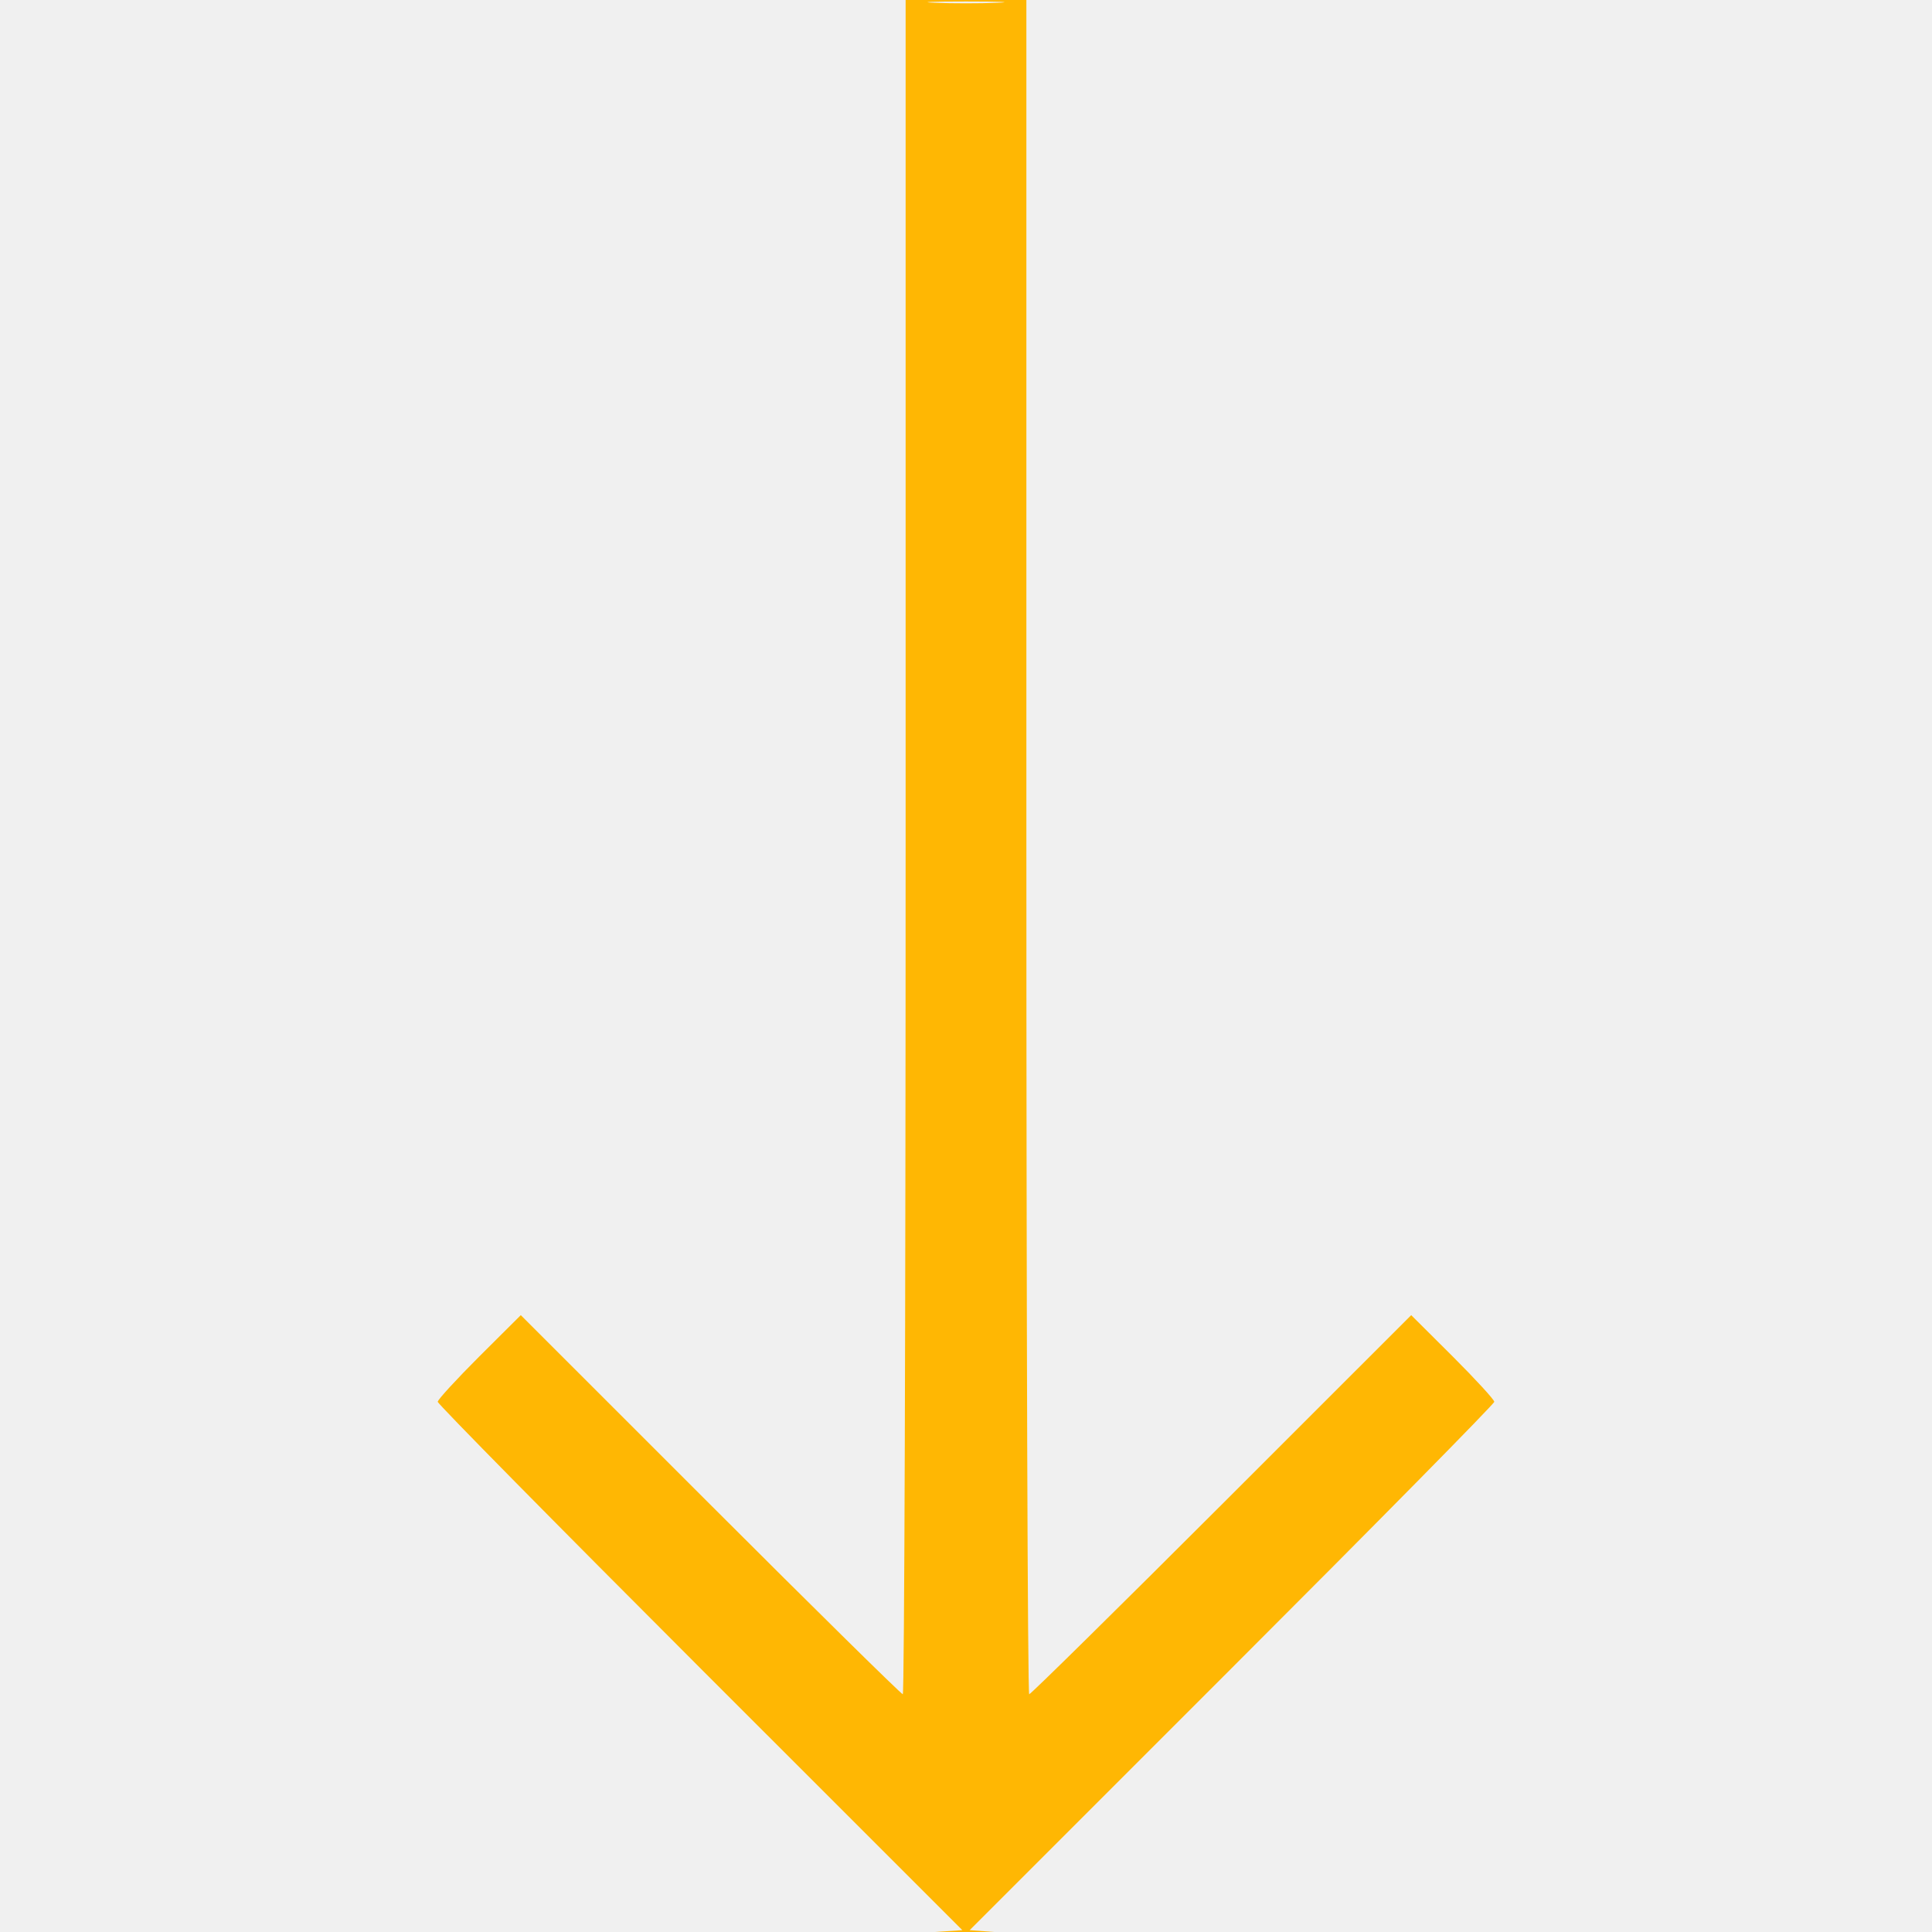
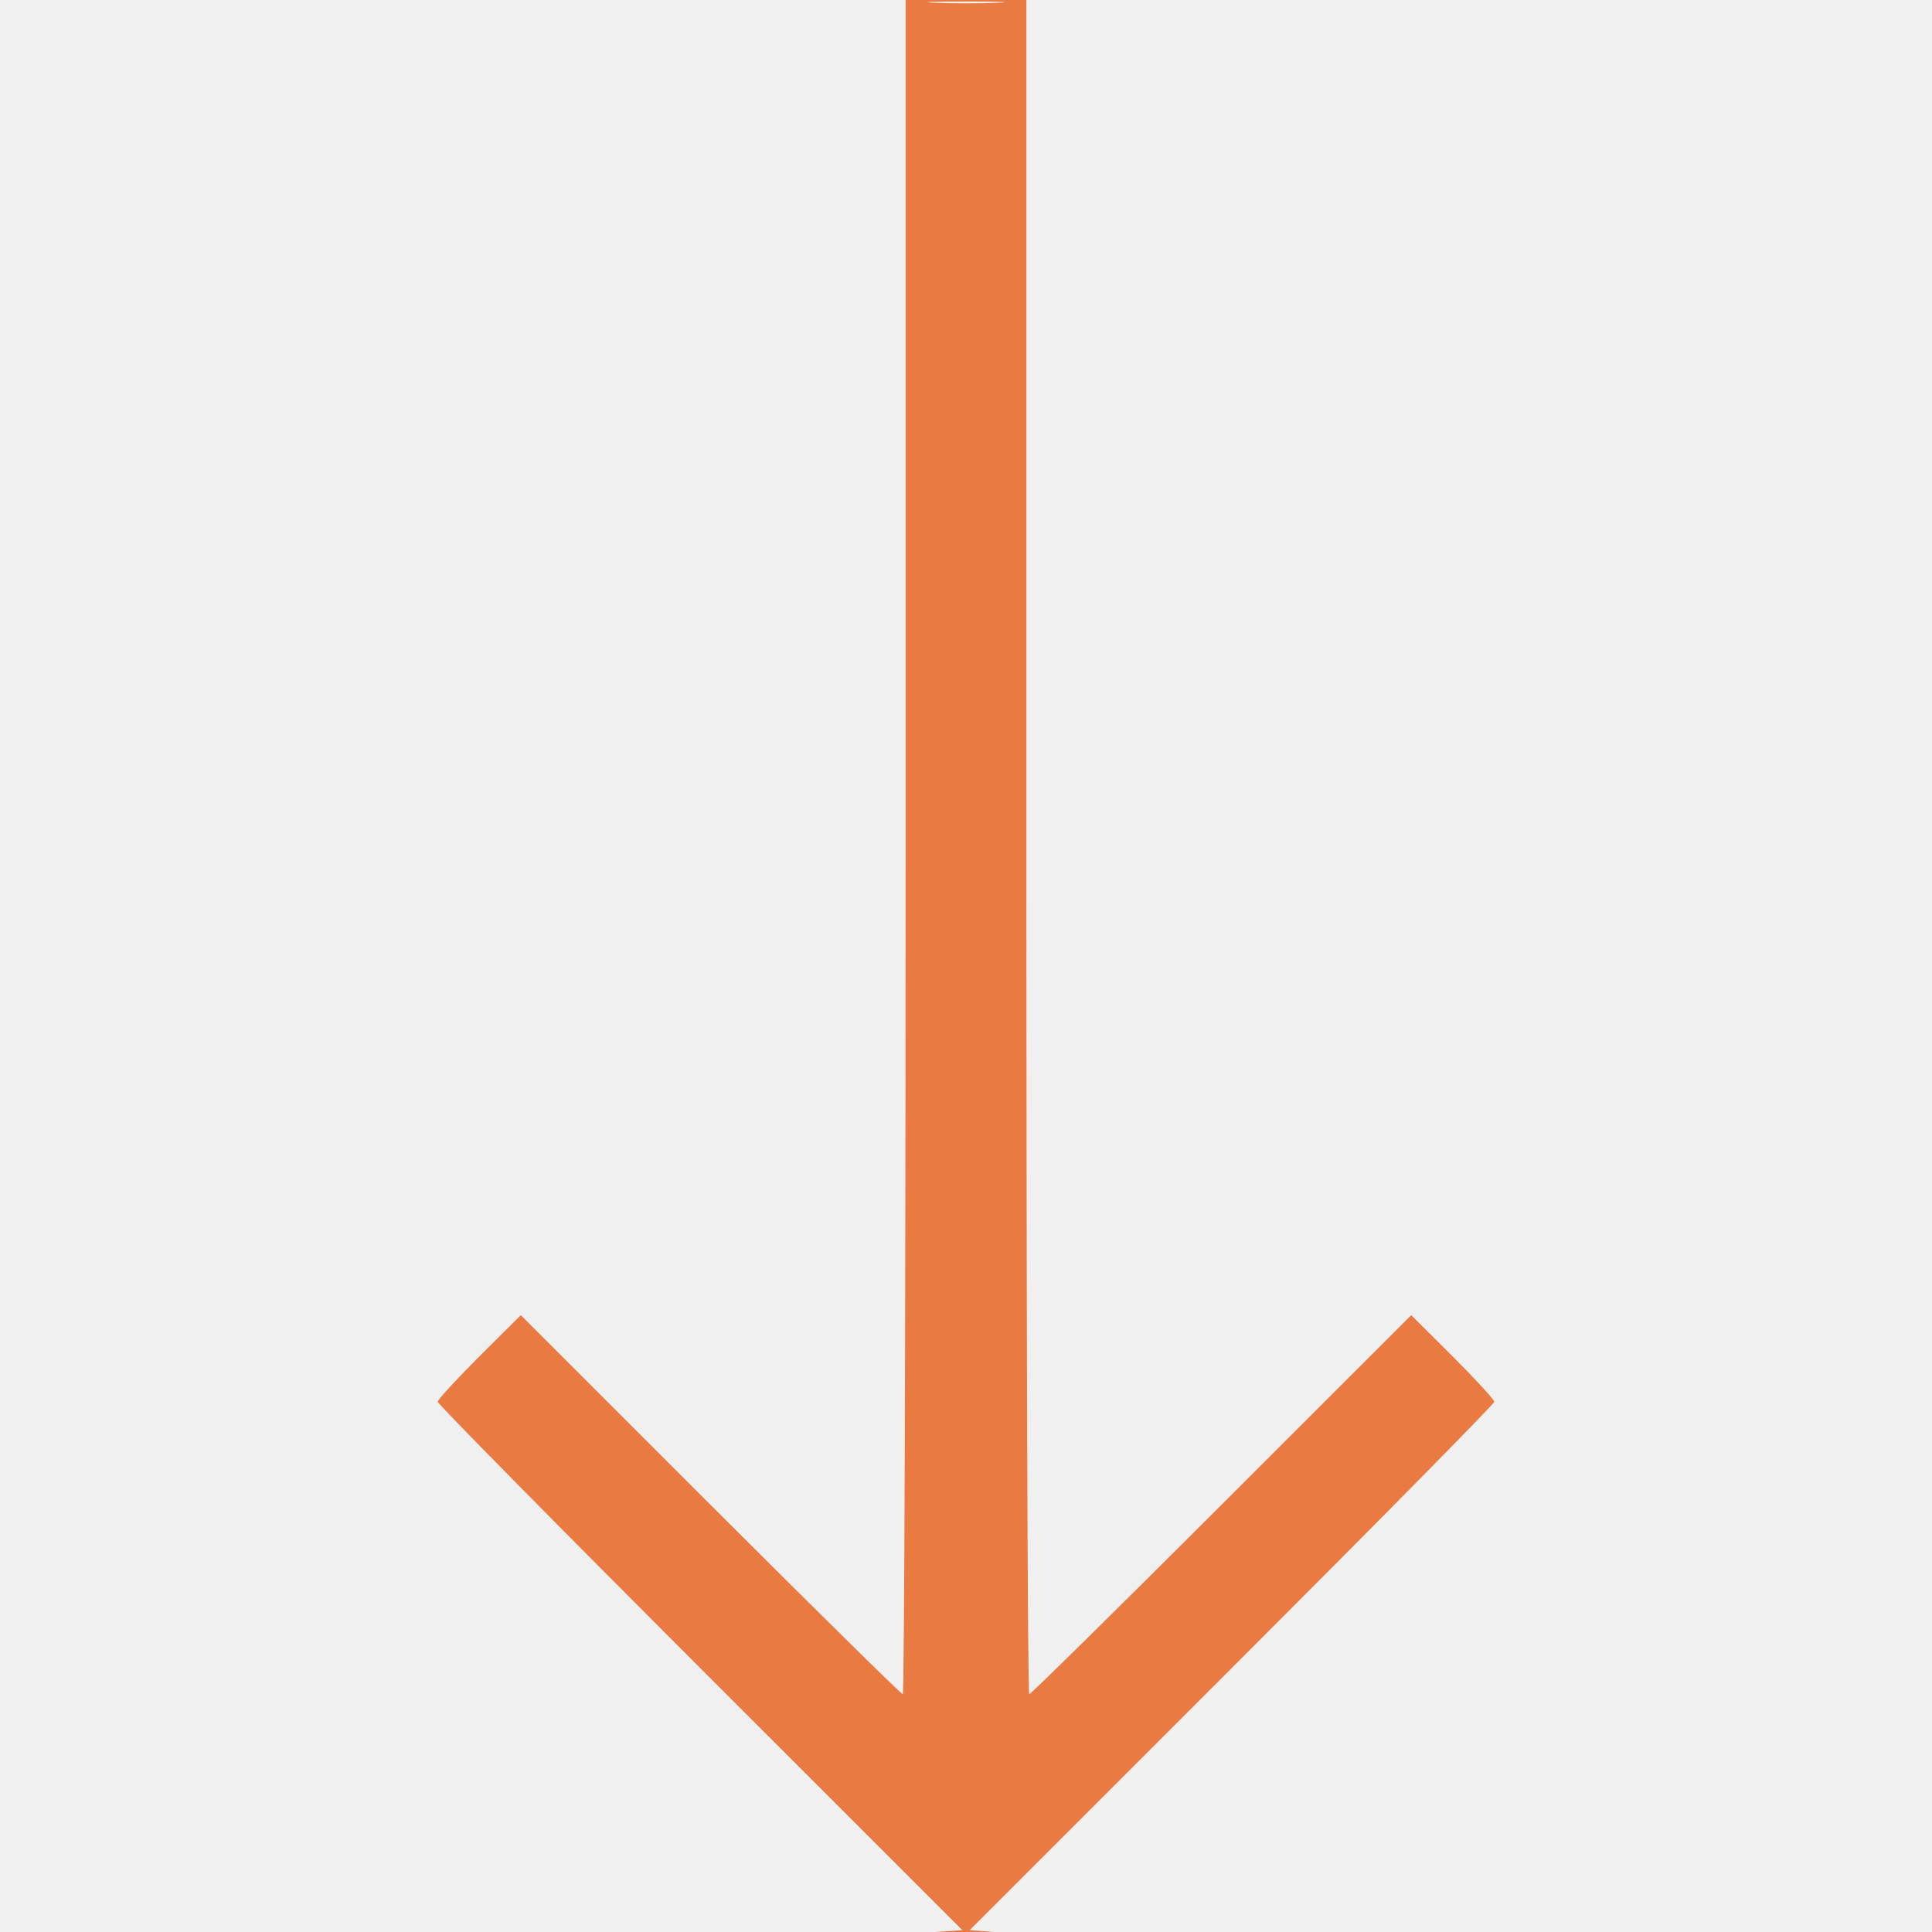
<svg xmlns="http://www.w3.org/2000/svg" width="32" height="32" viewBox="0 0 32 32" fill="none">
  <g clip-path="url(#clip0_263_1413)">
-     <path fill-rule="evenodd" clip-rule="evenodd" d="M7.938 22.468L8.626 21.783L11.766 24.922C13.493 26.649 14.928 28.062 14.953 28.062C14.979 28.062 15 21.748 15 14.031V0L16 0L17 0V14.031C17 21.748 17.021 28.062 17.047 28.062C17.072 28.062 18.506 26.649 20.234 24.922L23.374 21.783L24.062 22.468C24.44 22.846 24.75 23.183 24.75 23.218C24.75 23.253 22.795 25.236 20.405 27.625L16.061 31.969L16.515 32.004C16.803 32.027 16.592 32.04 15.938 32.04C15.21 32.039 15.058 32.029 15.422 32.004L15.939 31.969L11.594 27.625C9.205 25.236 7.25 23.253 7.25 23.218C7.25 23.183 7.56 22.846 7.938 22.468ZM16 0.025C16.567 0.025 16.799 0.035 16.516 0.046C16.232 0.058 15.768 0.058 15.484 0.046C15.201 0.035 15.433 0.025 16 0.025Z" fill="#FFB703" />
+     <path fill-rule="evenodd" clip-rule="evenodd" d="M7.938 22.468L8.626 21.783L11.766 24.922C13.493 26.649 14.928 28.062 14.953 28.062C14.979 28.062 15 21.748 15 14.031V0L16 0L17 0V14.031C17 21.748 17.021 28.062 17.047 28.062C17.072 28.062 18.506 26.649 20.234 24.922L23.374 21.783L24.062 22.468C24.44 22.846 24.75 23.183 24.75 23.218C24.75 23.253 22.795 25.236 20.405 27.625L16.061 31.969L16.515 32.004C16.803 32.027 16.592 32.04 15.938 32.04C15.21 32.039 15.058 32.029 15.422 32.004L15.939 31.969L11.594 27.625C9.205 25.236 7.25 23.253 7.25 23.218C7.25 23.183 7.56 22.846 7.938 22.468ZM16 0.025C16.567 0.025 16.799 0.035 16.516 0.046C16.232 0.058 15.768 0.058 15.484 0.046C15.201 0.035 15.433 0.025 16 0.025Z" fill=" #E87A42" />
  </g>
  <defs>
    <clipPath id="clip0_263_1413">
      <rect width="32" height="32" fill="white" transform="matrix(0 1 1 0 0 0)" />
    </clipPath>
  </defs>
</svg>
